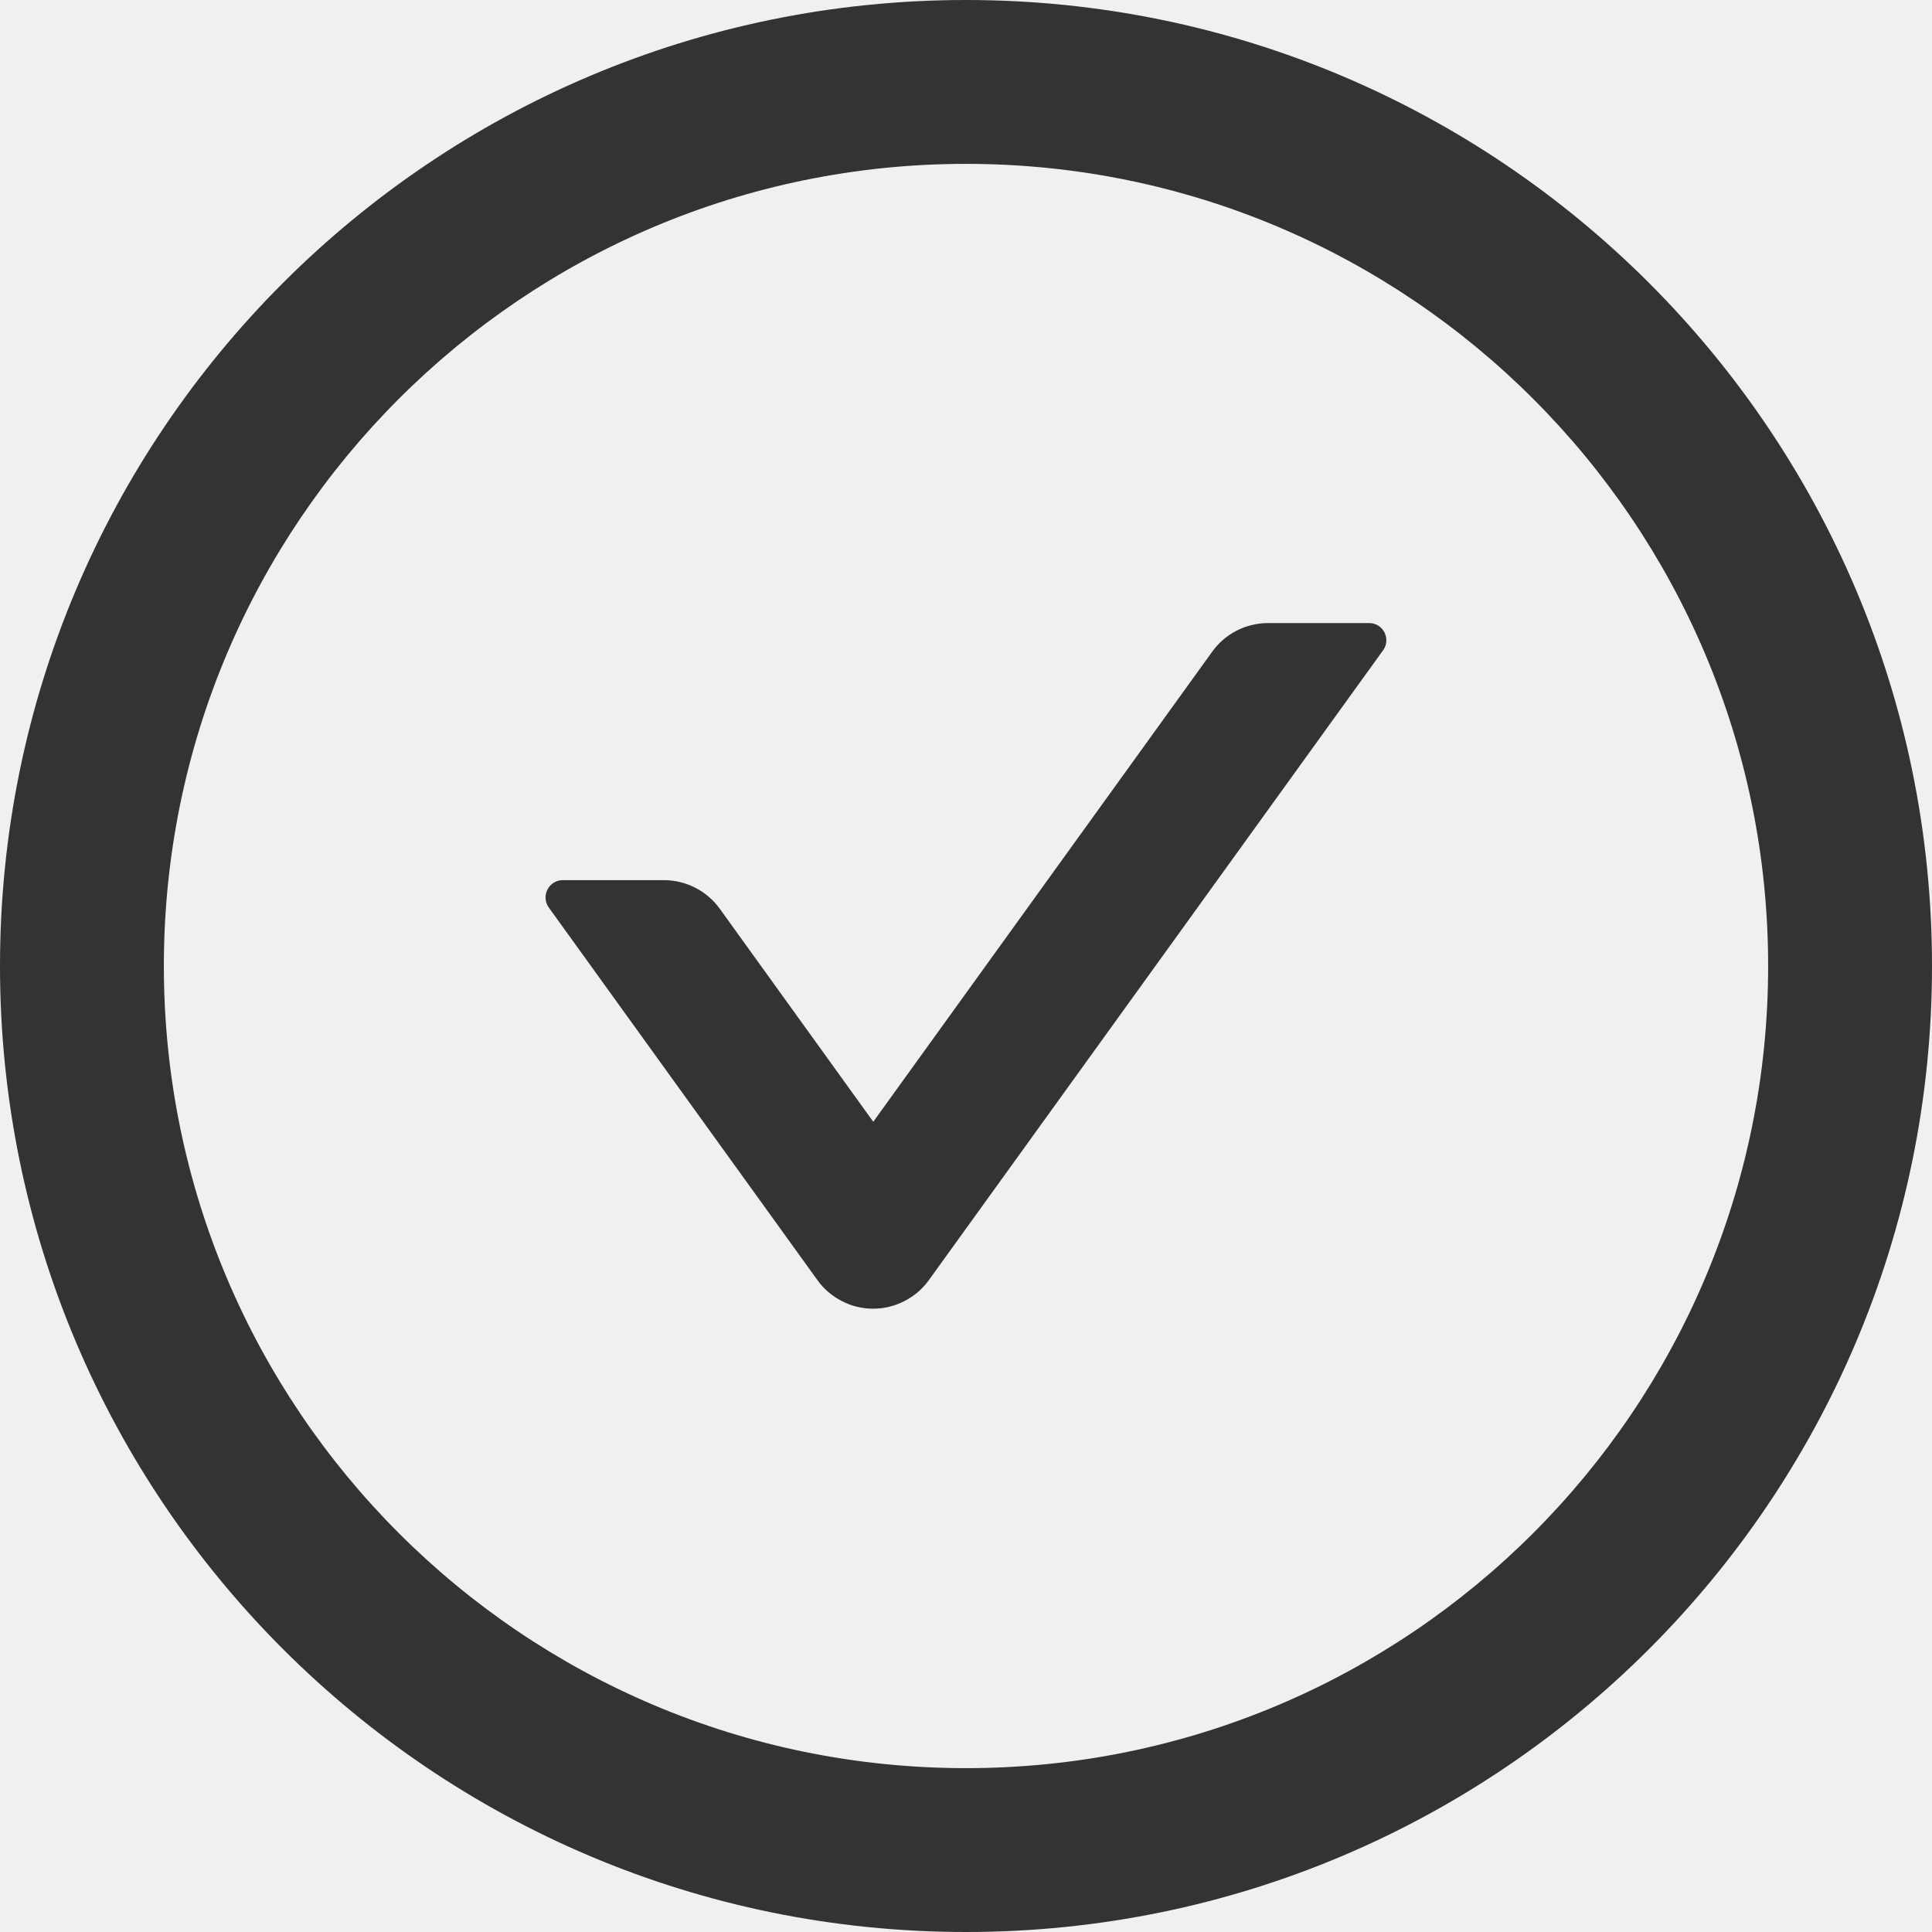
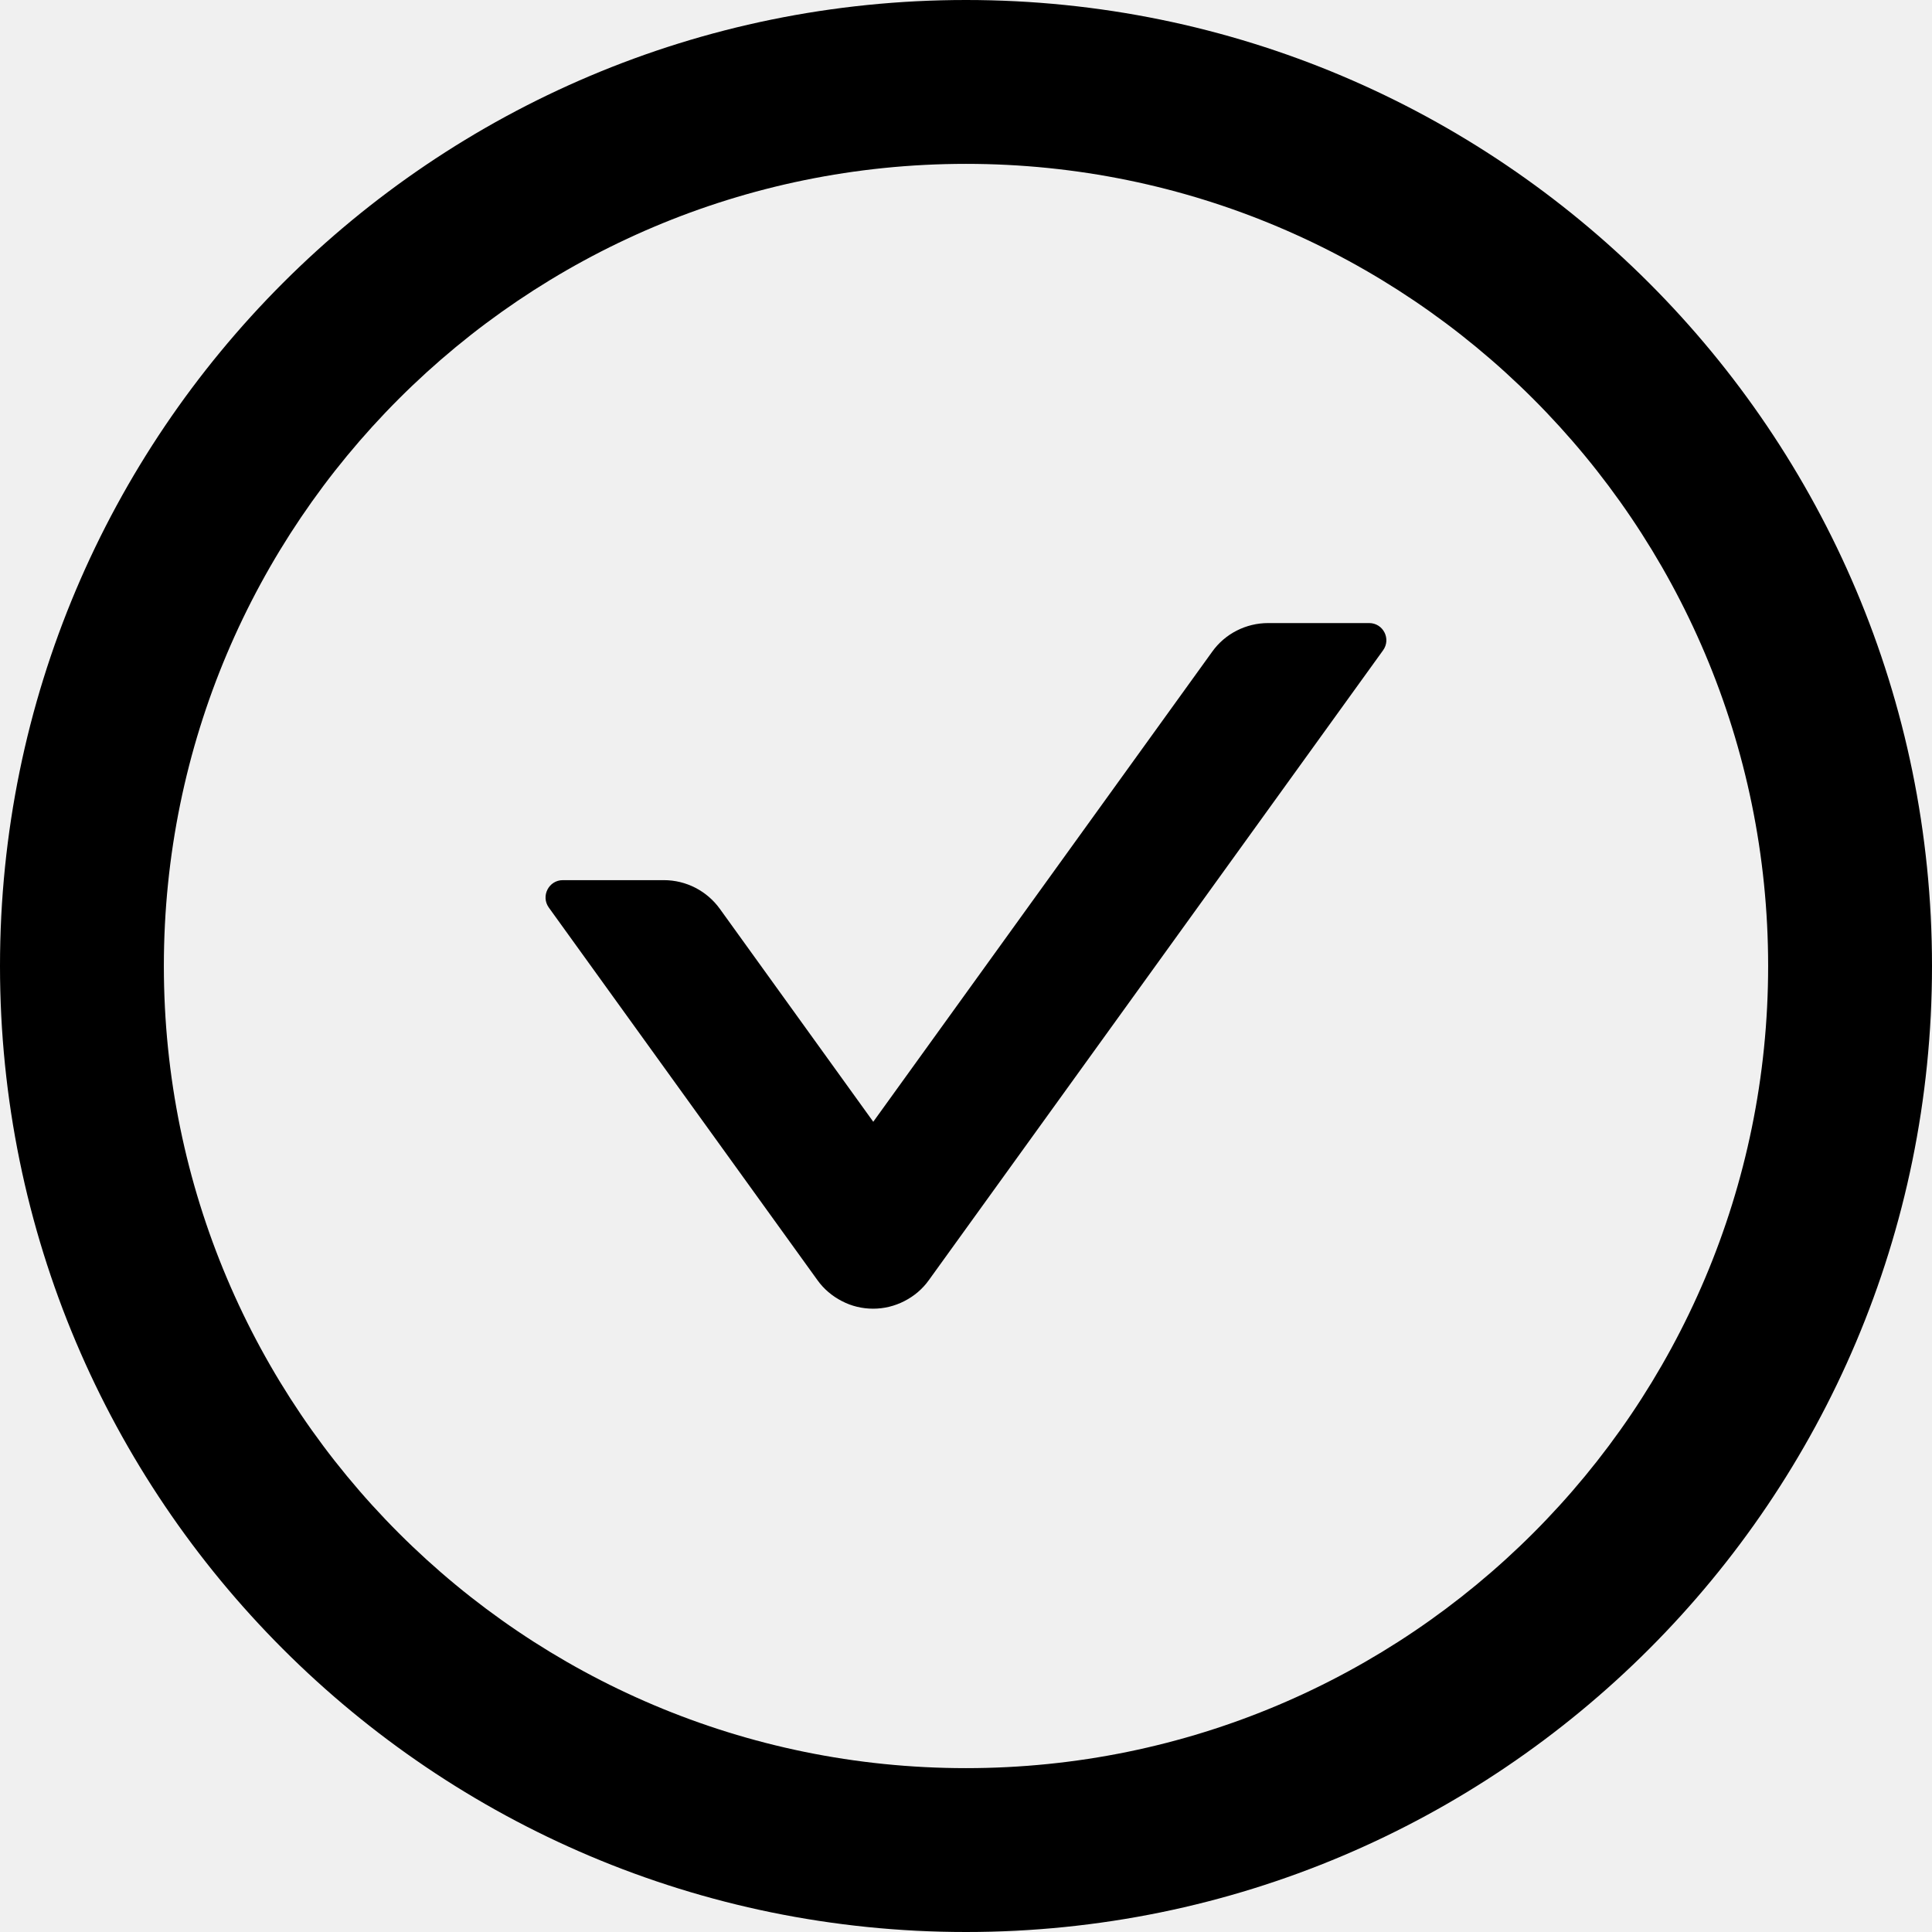
- <svg xmlns="http://www.w3.org/2000/svg" width="16" height="16" viewBox="0 0 16 16" fill="none">
+ <svg xmlns="http://www.w3.org/2000/svg" width="16" height="16" viewBox="0 0 16 16" fill="currentColor">
  <g clip-path="url(#clip0_5788_23548)">
-     <path d="M8 0C12.418 0 16 3.582 16 8C16 12.418 12.418 16 8 16C3.582 16 0 12.418 0 8C1.93324e-07 3.582 3.582 1.93318e-07 8 0ZM8 1.357C4.332 1.357 1.357 4.332 1.357 8C1.357 11.668 4.332 14.643 8 14.643C11.668 14.643 14.643 11.668 14.643 8C14.643 4.332 11.668 1.357 8 1.357ZM11.339 5.16C11.455 5.16 11.523 5.292 11.453 5.387L7.692 10.602C7.64 10.675 7.57 10.734 7.49 10.775C7.41 10.816 7.322 10.838 7.231 10.838C7.141 10.838 7.052 10.817 6.972 10.775C6.892 10.734 6.822 10.675 6.77 10.602L4.545 7.516C4.477 7.421 4.545 7.289 4.661 7.289H5.498C5.682 7.289 5.854 7.378 5.961 7.526L7.232 9.29L10.039 5.397C10.146 5.247 10.32 5.16 10.502 5.16H11.339Z" fill="#333333" />
+     <path d="M8 0C12.418 0 16 3.582 16 8C16 12.418 12.418 16 8 16C3.582 16 0 12.418 0 8C1.93324e-07 3.582 3.582 1.93318e-07 8 0ZM8 1.357C4.332 1.357 1.357 4.332 1.357 8C1.357 11.668 4.332 14.643 8 14.643C11.668 14.643 14.643 11.668 14.643 8C14.643 4.332 11.668 1.357 8 1.357ZM11.339 5.16C11.455 5.16 11.523 5.292 11.453 5.387L7.692 10.602C7.64 10.675 7.57 10.734 7.49 10.775C7.41 10.816 7.322 10.838 7.231 10.838C7.141 10.838 7.052 10.817 6.972 10.775C6.892 10.734 6.822 10.675 6.77 10.602L4.545 7.516C4.477 7.421 4.545 7.289 4.661 7.289H5.498C5.682 7.289 5.854 7.378 5.961 7.526L7.232 9.29L10.039 5.397C10.146 5.247 10.32 5.16 10.502 5.16H11.339Z" />
  </g>
  <defs>
    <clipPath id="clip0_5788_23548">
      <rect width="16" height="16" fill="white" />
    </clipPath>
  </defs>
</svg>
